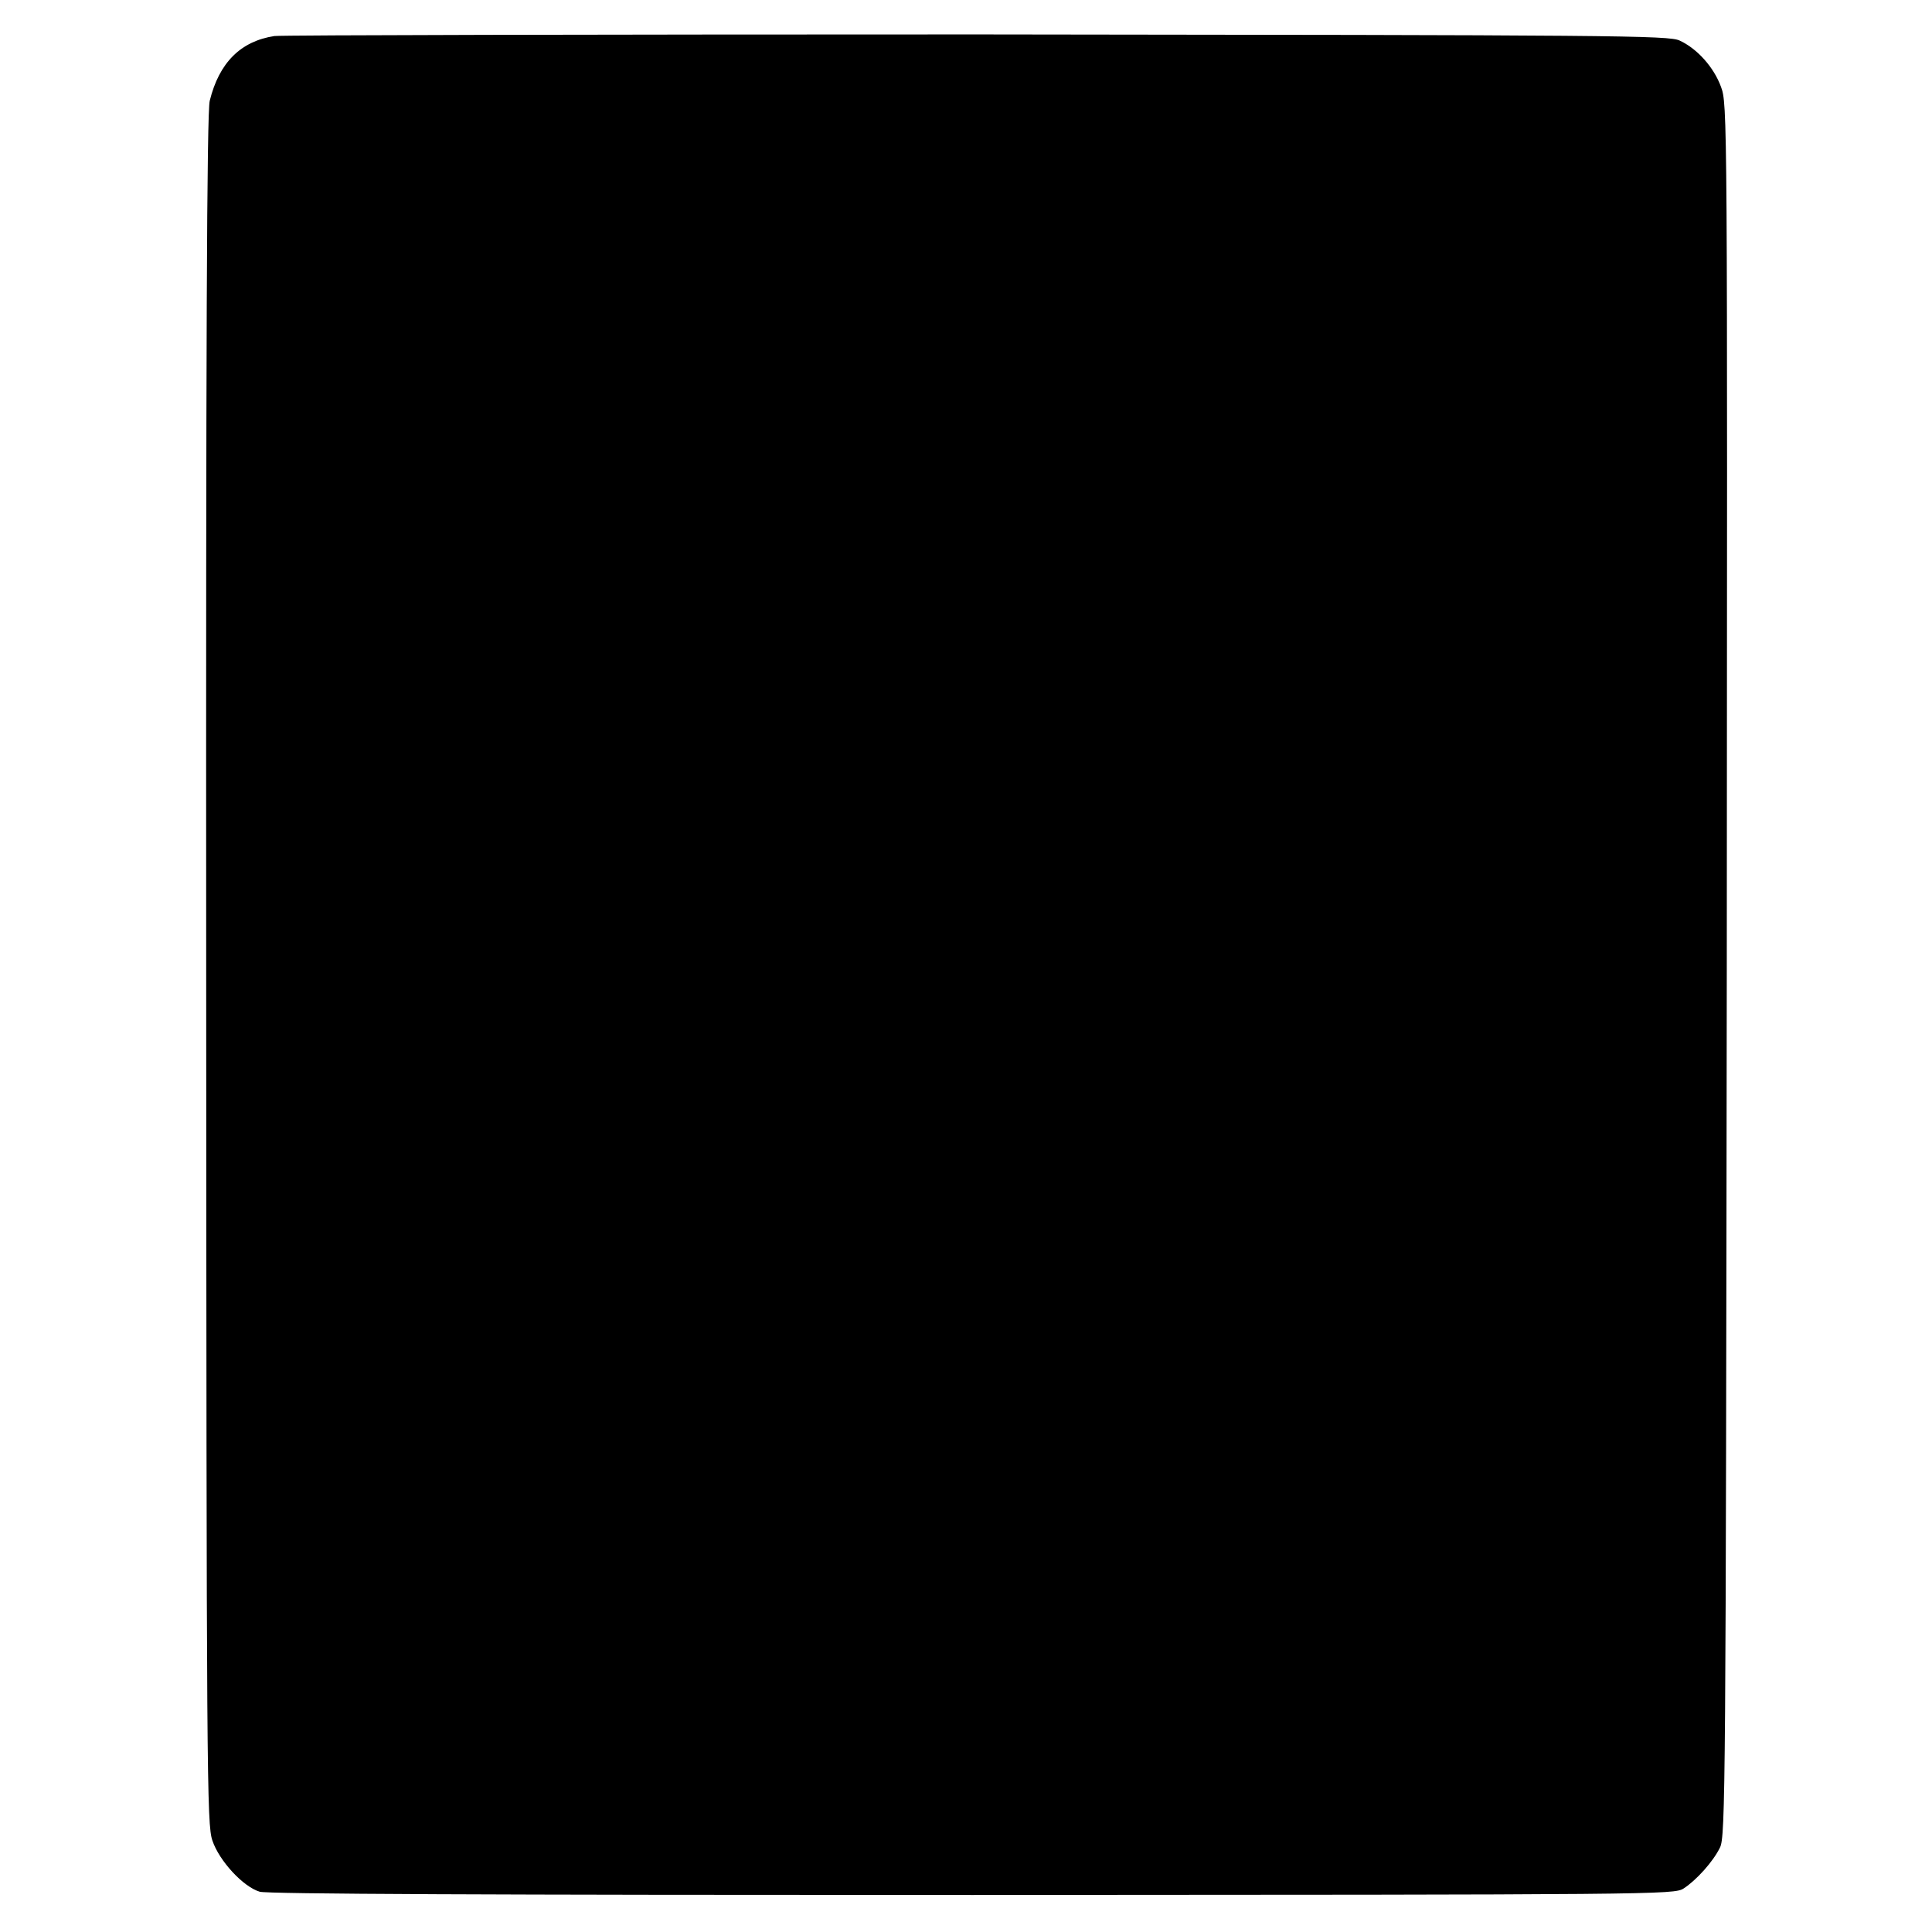
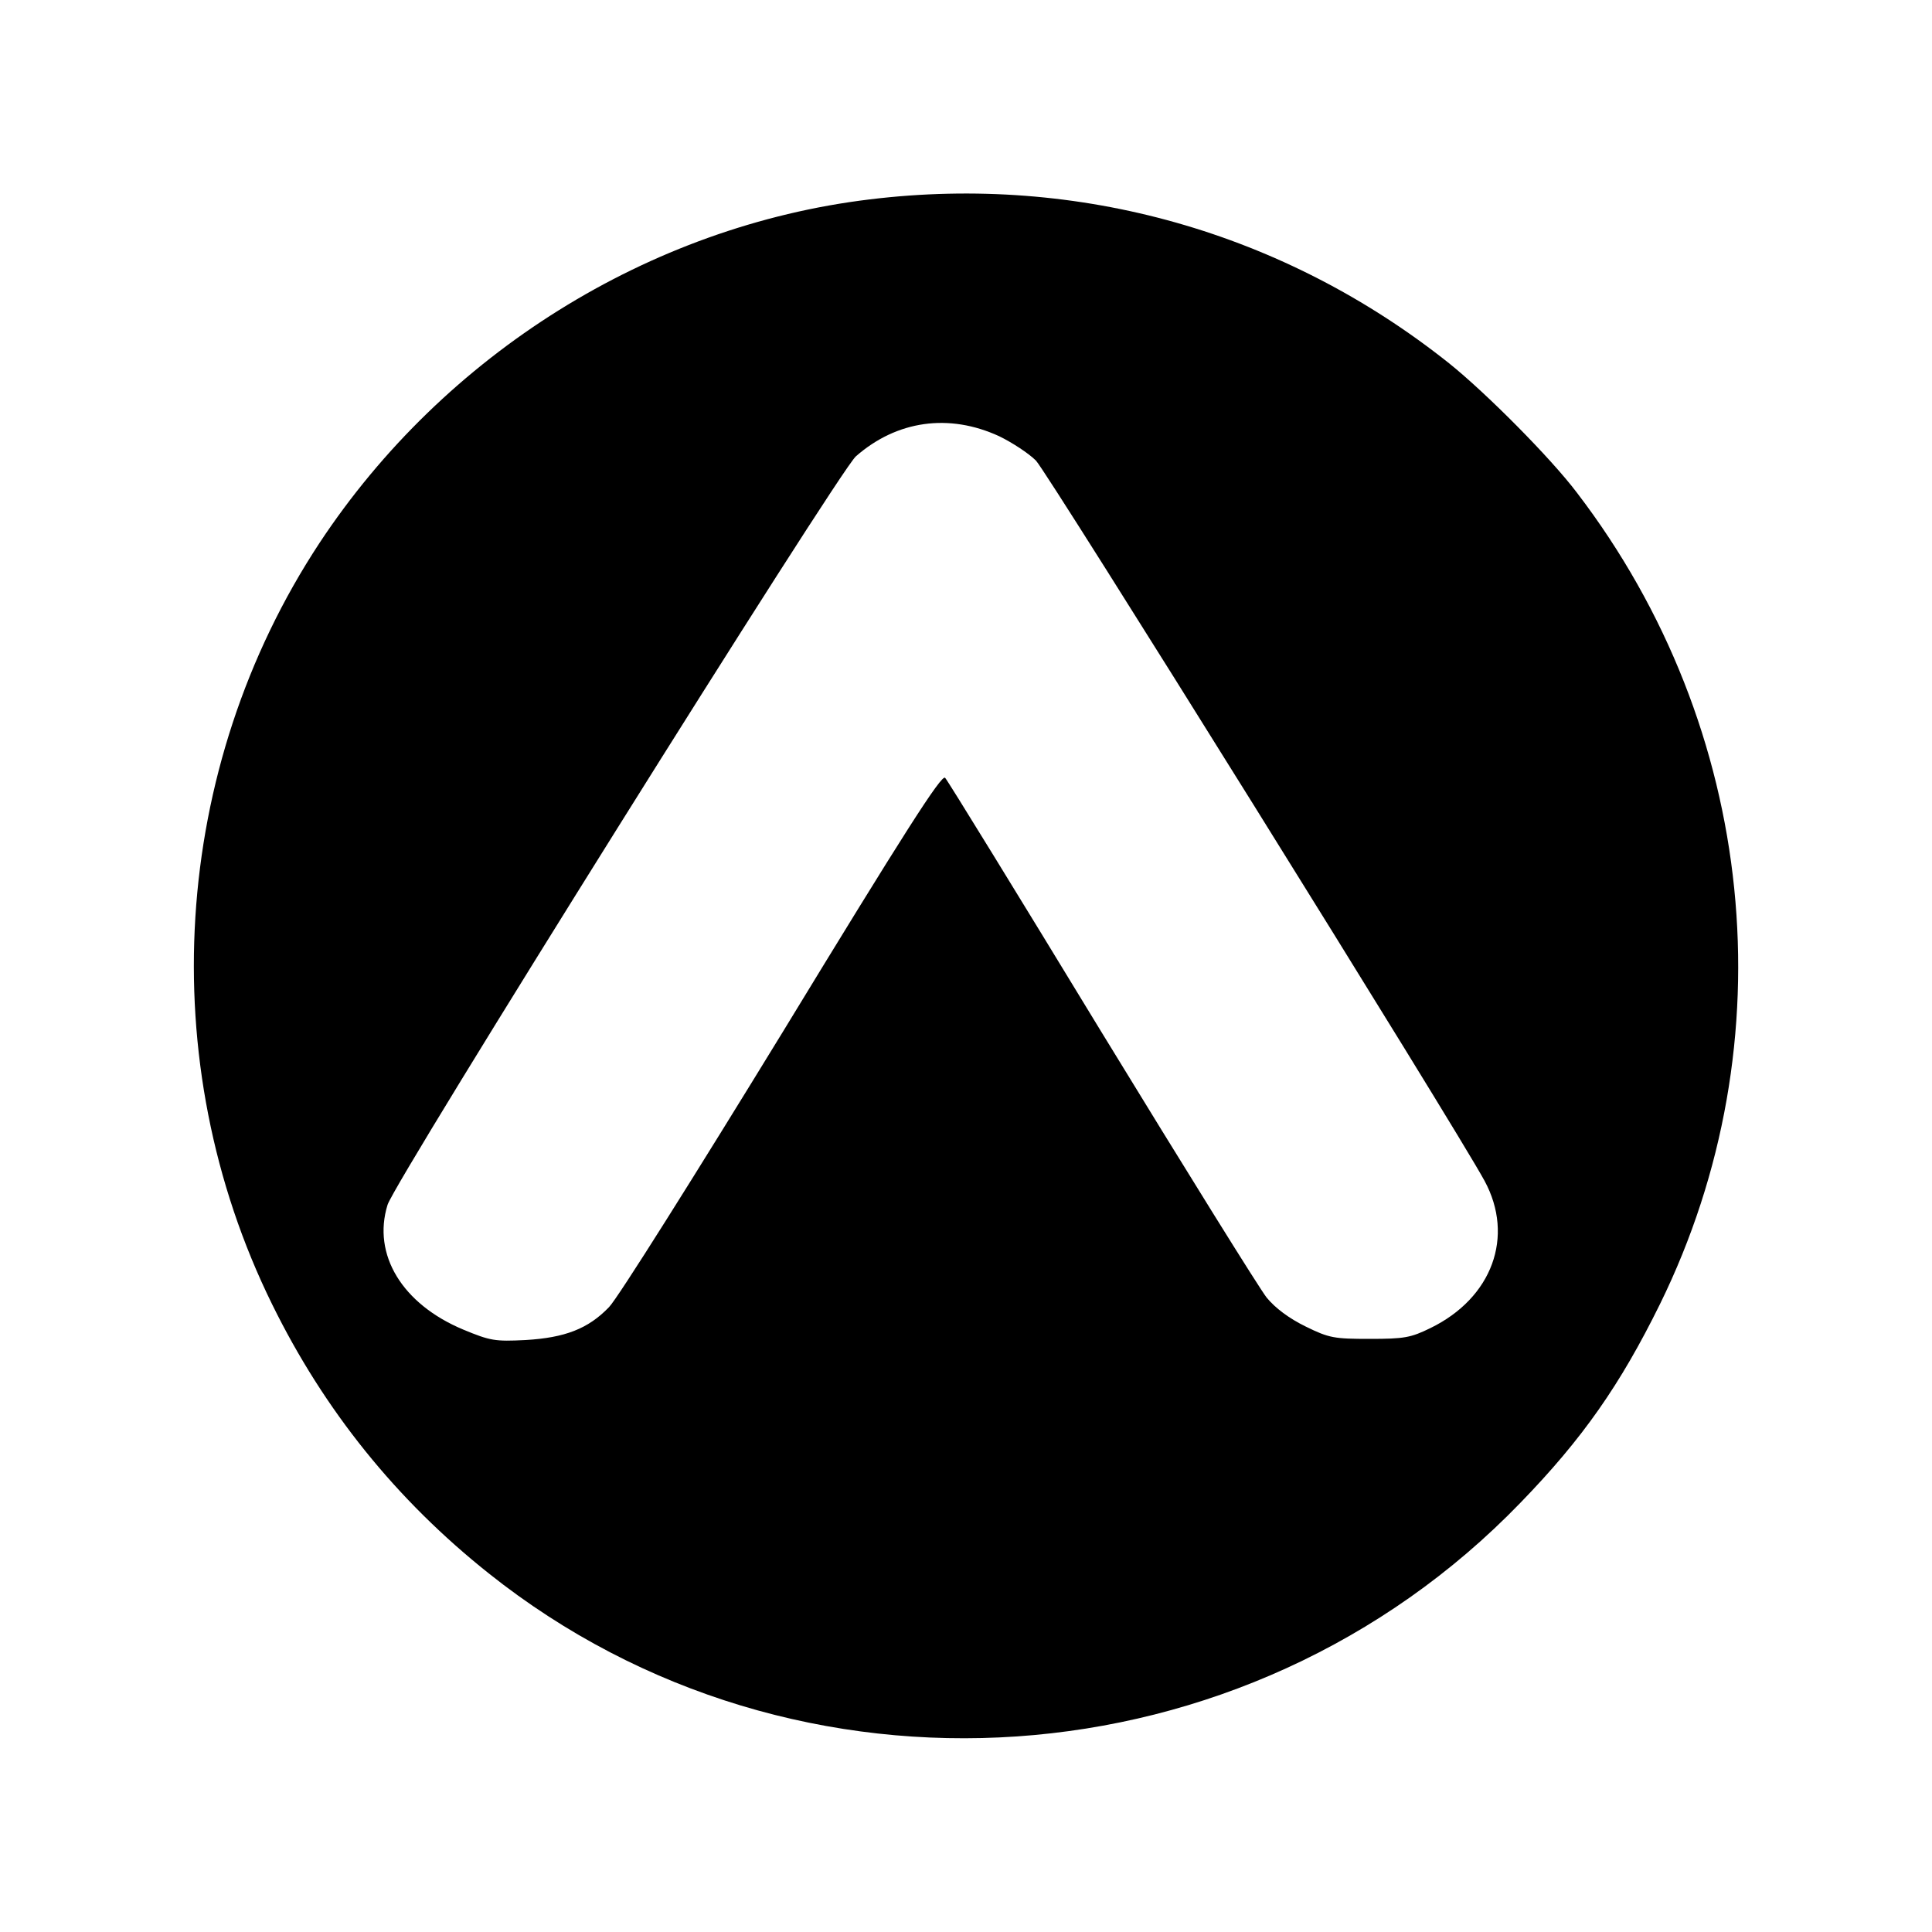
- <svg xmlns="http://www.w3.org/2000/svg" version="1.0" width="595pt" height="595pt" viewBox="0 0 595 595" preserveAspectRatio="xMidYMid meet">
-   <g transform="translate(0,595) scale(0.1,-0.1)" fill="#000000" stroke="none">
-     <path d="M845 5839 c-104 -16 -170 -82 -199 -199 -9 -33 -12 -749 -11 -2675 1 -2499 2 -2633 19 -2683 21 -63 95 -143 146 -158 25 -7 697 -10 2195 -10 2110 1 2161 1 2190 20 40 26 91 83 112 126 17 33 18 184 21 2702 2 2656 2 2667 -18 2721 -22 60 -73 117 -127 142 -33 16 -196 17 -2162 19 -1169 0 -2144 -2 -2166 -5z" />
+ <svg xmlns="http://www.w3.org/2000/svg" version="1.0" width="500pt" height="500pt" viewBox="0 0 500 500" preserveAspectRatio="xMidYMid meet">
+   <g transform="translate(0,500) scale(0.1,-0.1)" fill="#000000" stroke="none">
+     <path d="M2251 4484 c-571 -69 -1101 -400 -1424 -889 -384 -583 -432 -1342 -123 -1970 135 -275 322 -507 561 -697 795 -633 1959 -553 2670 183 161 166 258 305 361 514 333 678 251 1491 -215 2100 -68 90 -235 258 -331 335 -426 339 -958 490 -1499 424z m335 -613 c33 -16 76 -44 95 -63 29 -29 1087 -1727 1161 -1864 78 -144 20 -303 -140 -381 -51 -25 -68 -28 -157 -28 -92 0 -105 2 -166 32 -43 21 -79 48 -101 75 -19 24 -211 333 -428 688 -216 355 -398 651 -404 657 -9 10 -106 -142 -421 -659 -226 -369 -427 -689 -449 -711 -54 -56 -114 -79 -216 -85 -79 -4 -91 -2 -161 27 -158 66 -236 194 -196 323 20 64 1167 1897 1212 1937 106 93 241 112 371 52z" />
  </g>
</svg>
